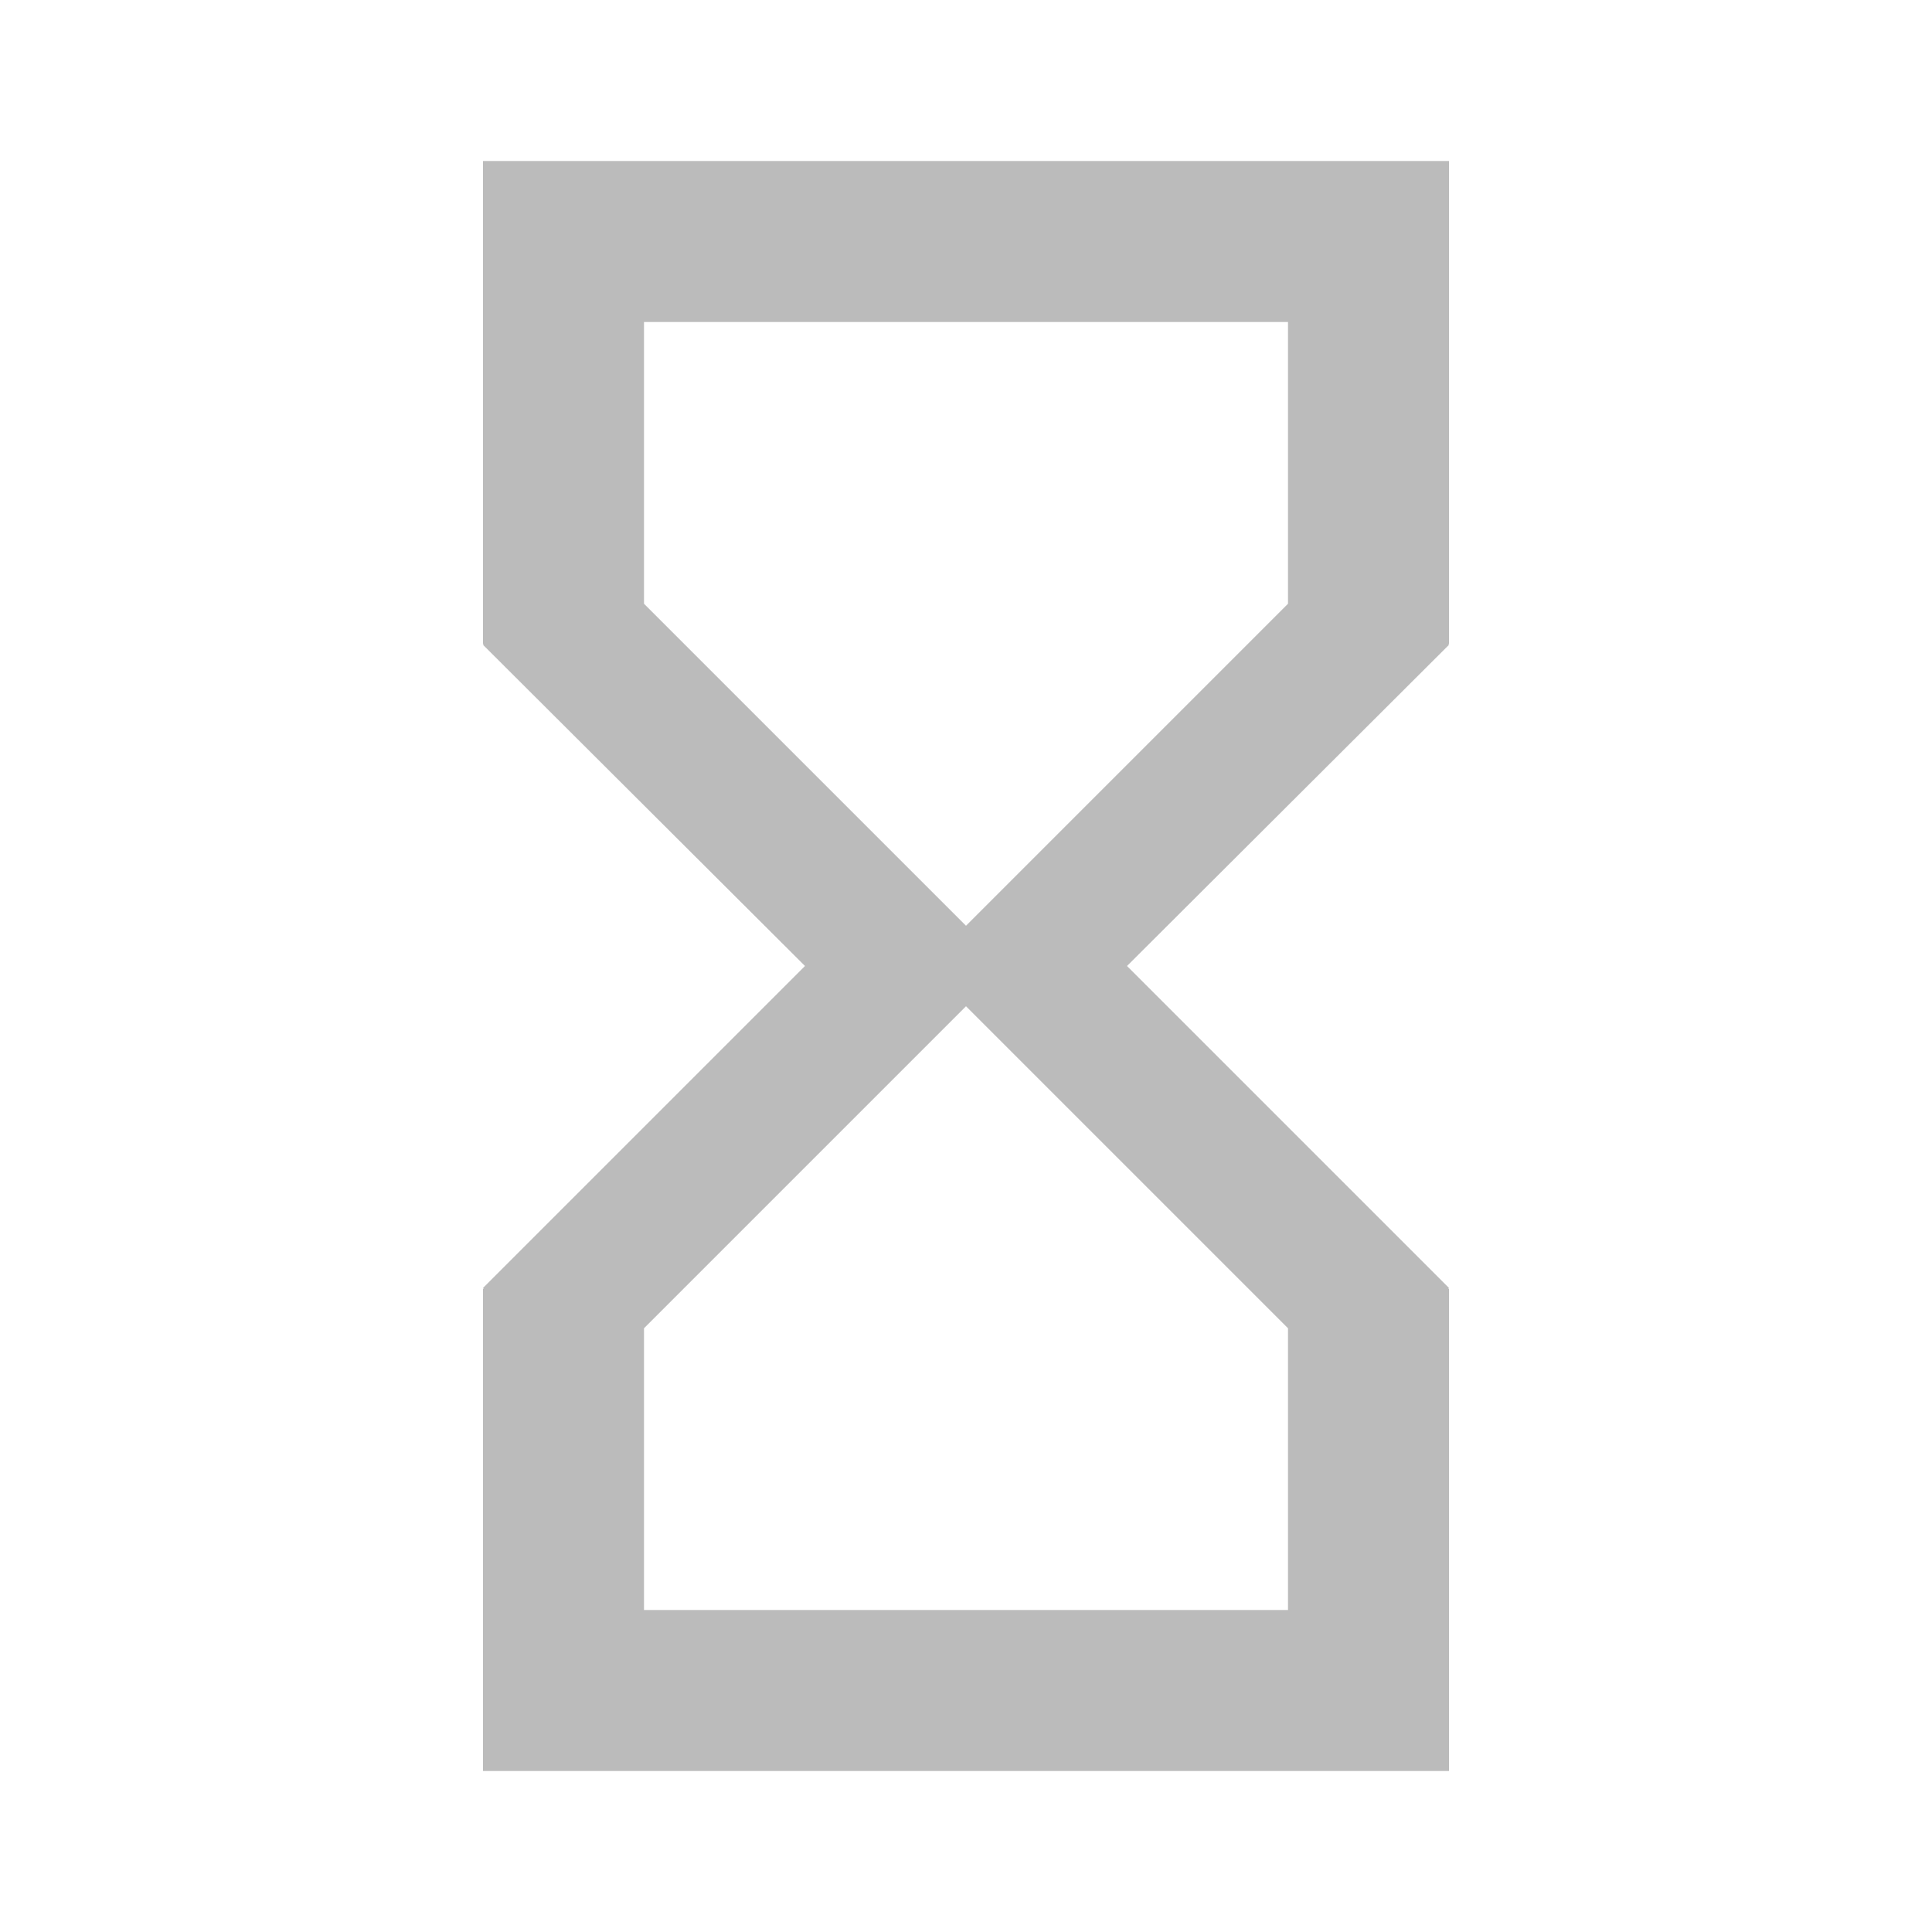
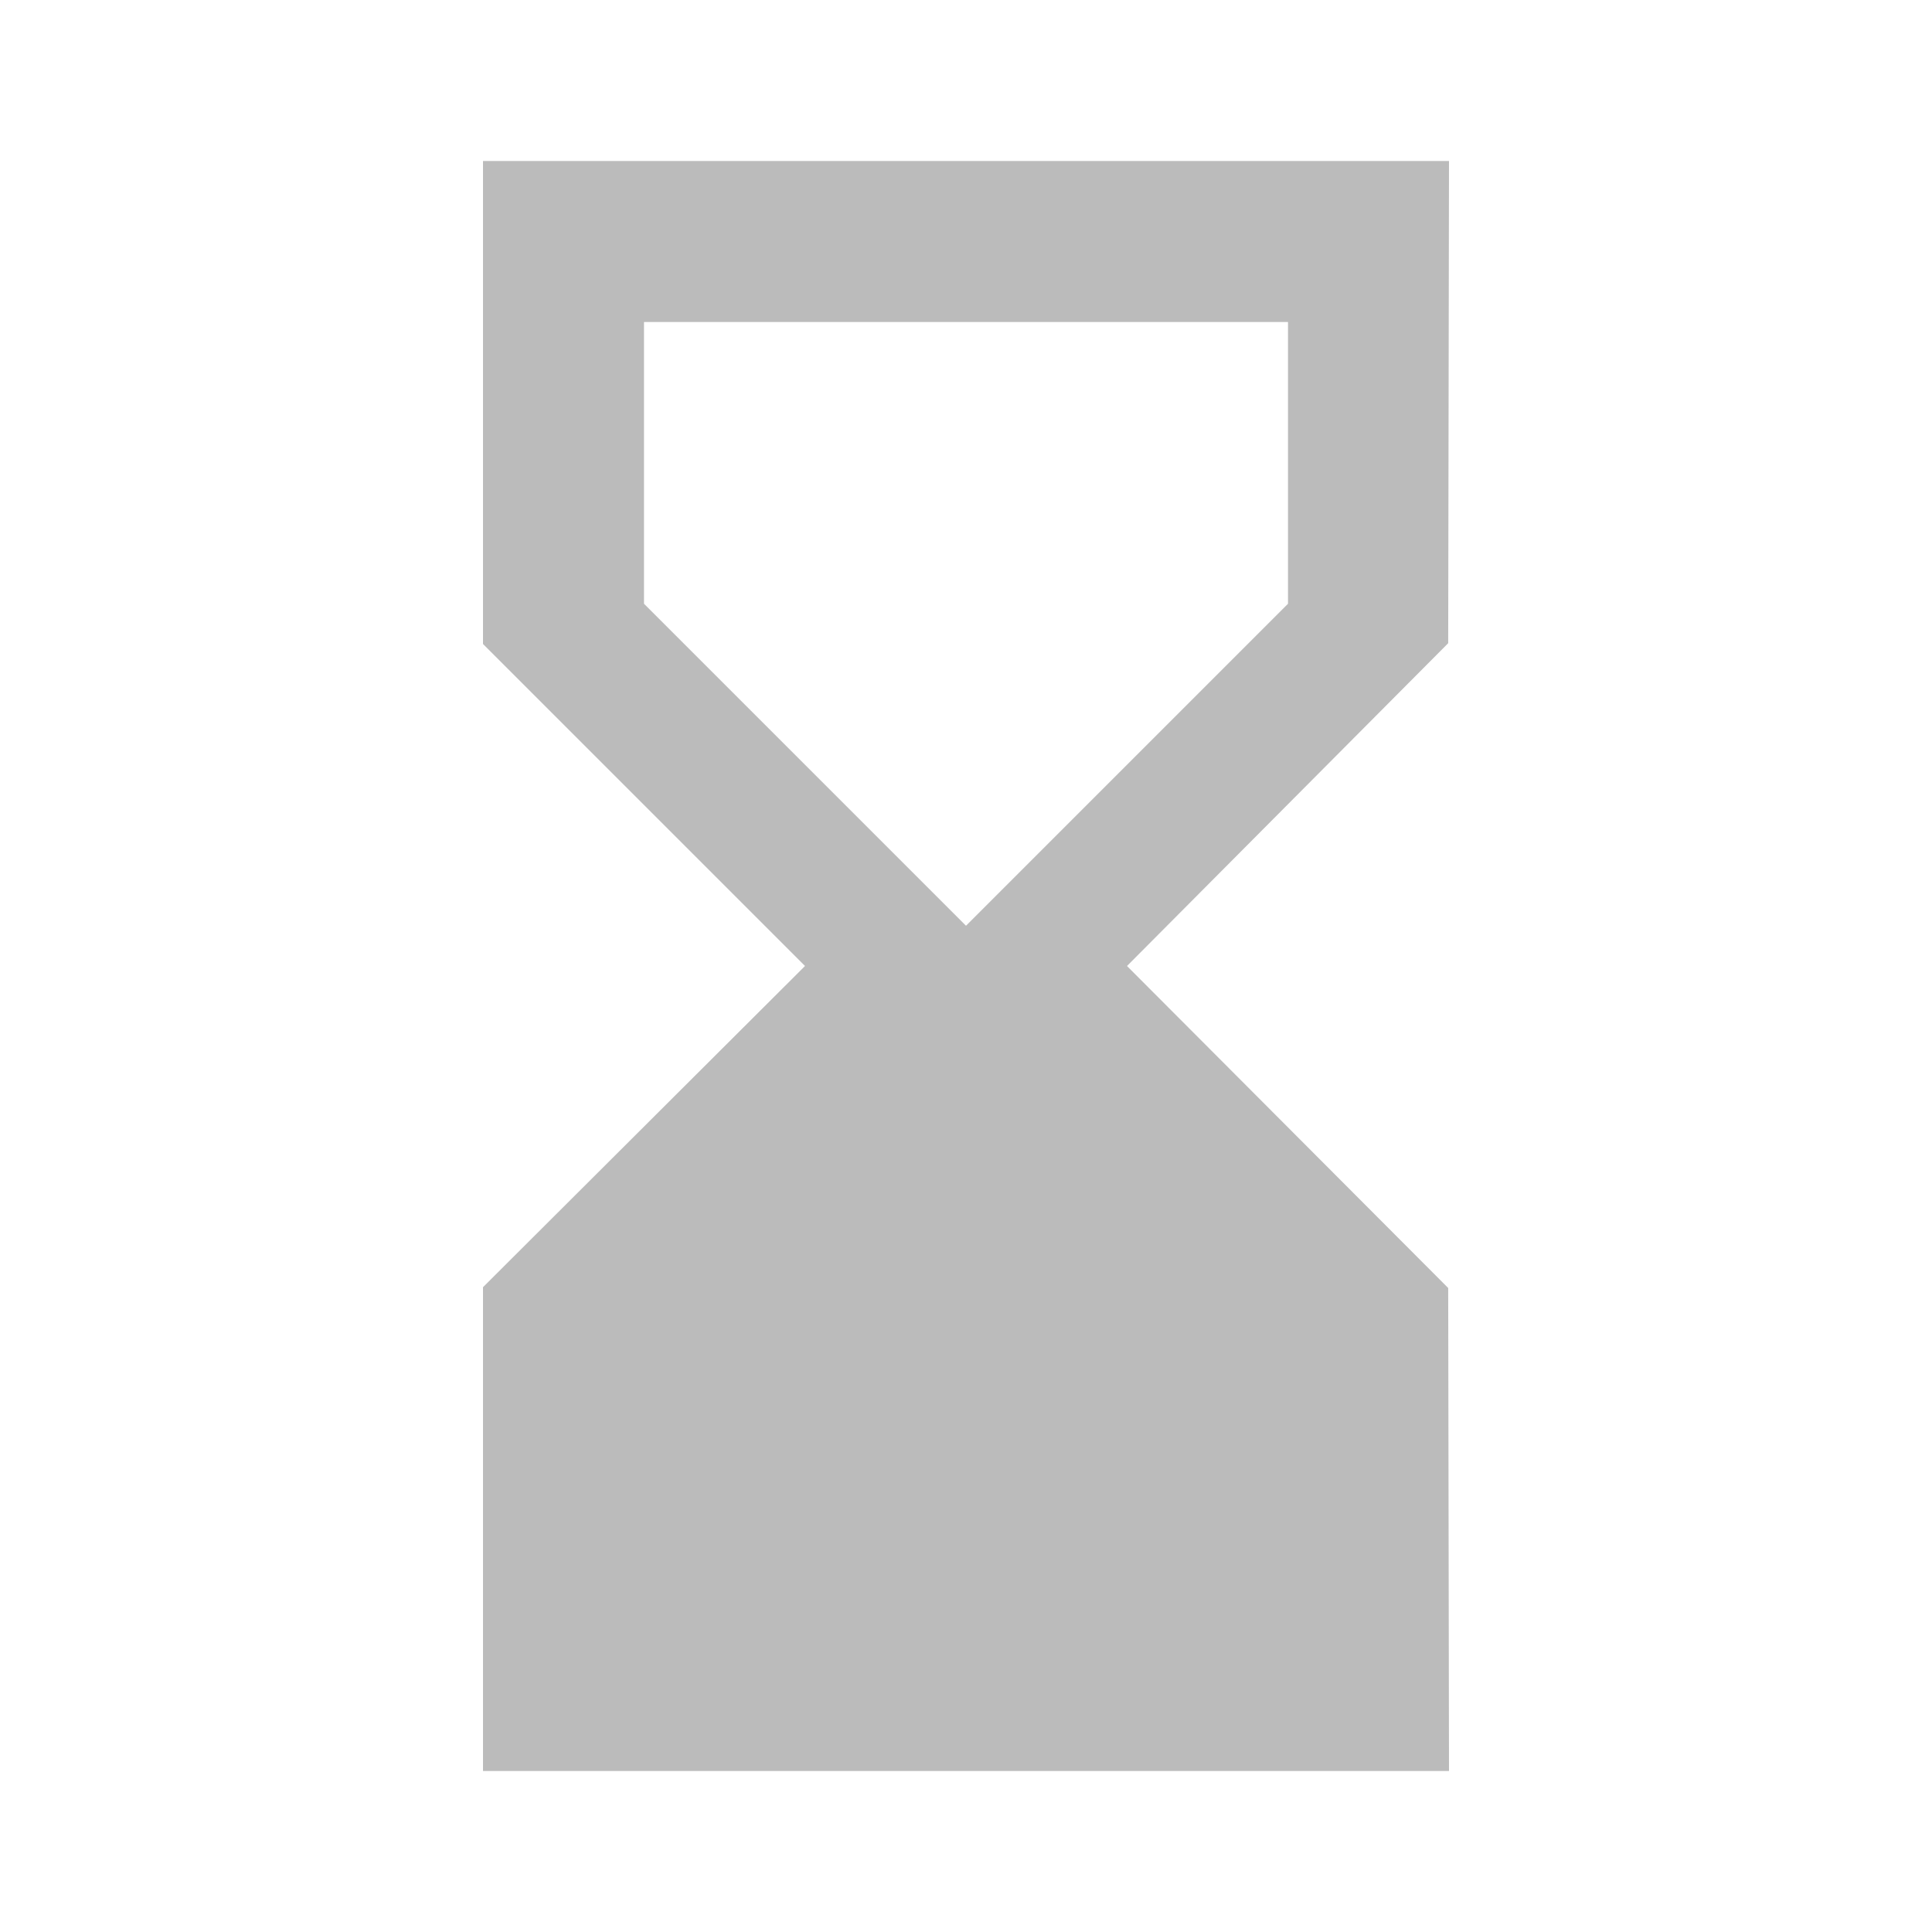
<svg xmlns="http://www.w3.org/2000/svg" version="1.1" width="24" height="24" viewBox="0 0 24 24" fill="#bbbbbb">
-   <path d="M6 2v6h.01L6 8.01 10 12l-4 4 .01.01H6V22h12v-5.99h-.01L18 16l-4-4 4-3.99-.01-.01H18V2zm10 14.5V20H8v-3.5l4-4zm-4-5-4-4V4h8v3.5z" />
+   <path d="m18 22-.01-6L14 12l3.99-4.01L18 2H6v6l4 4-4 3.99V22zM8 7.5V4h8v3.5l-4 4z" />
</svg>
